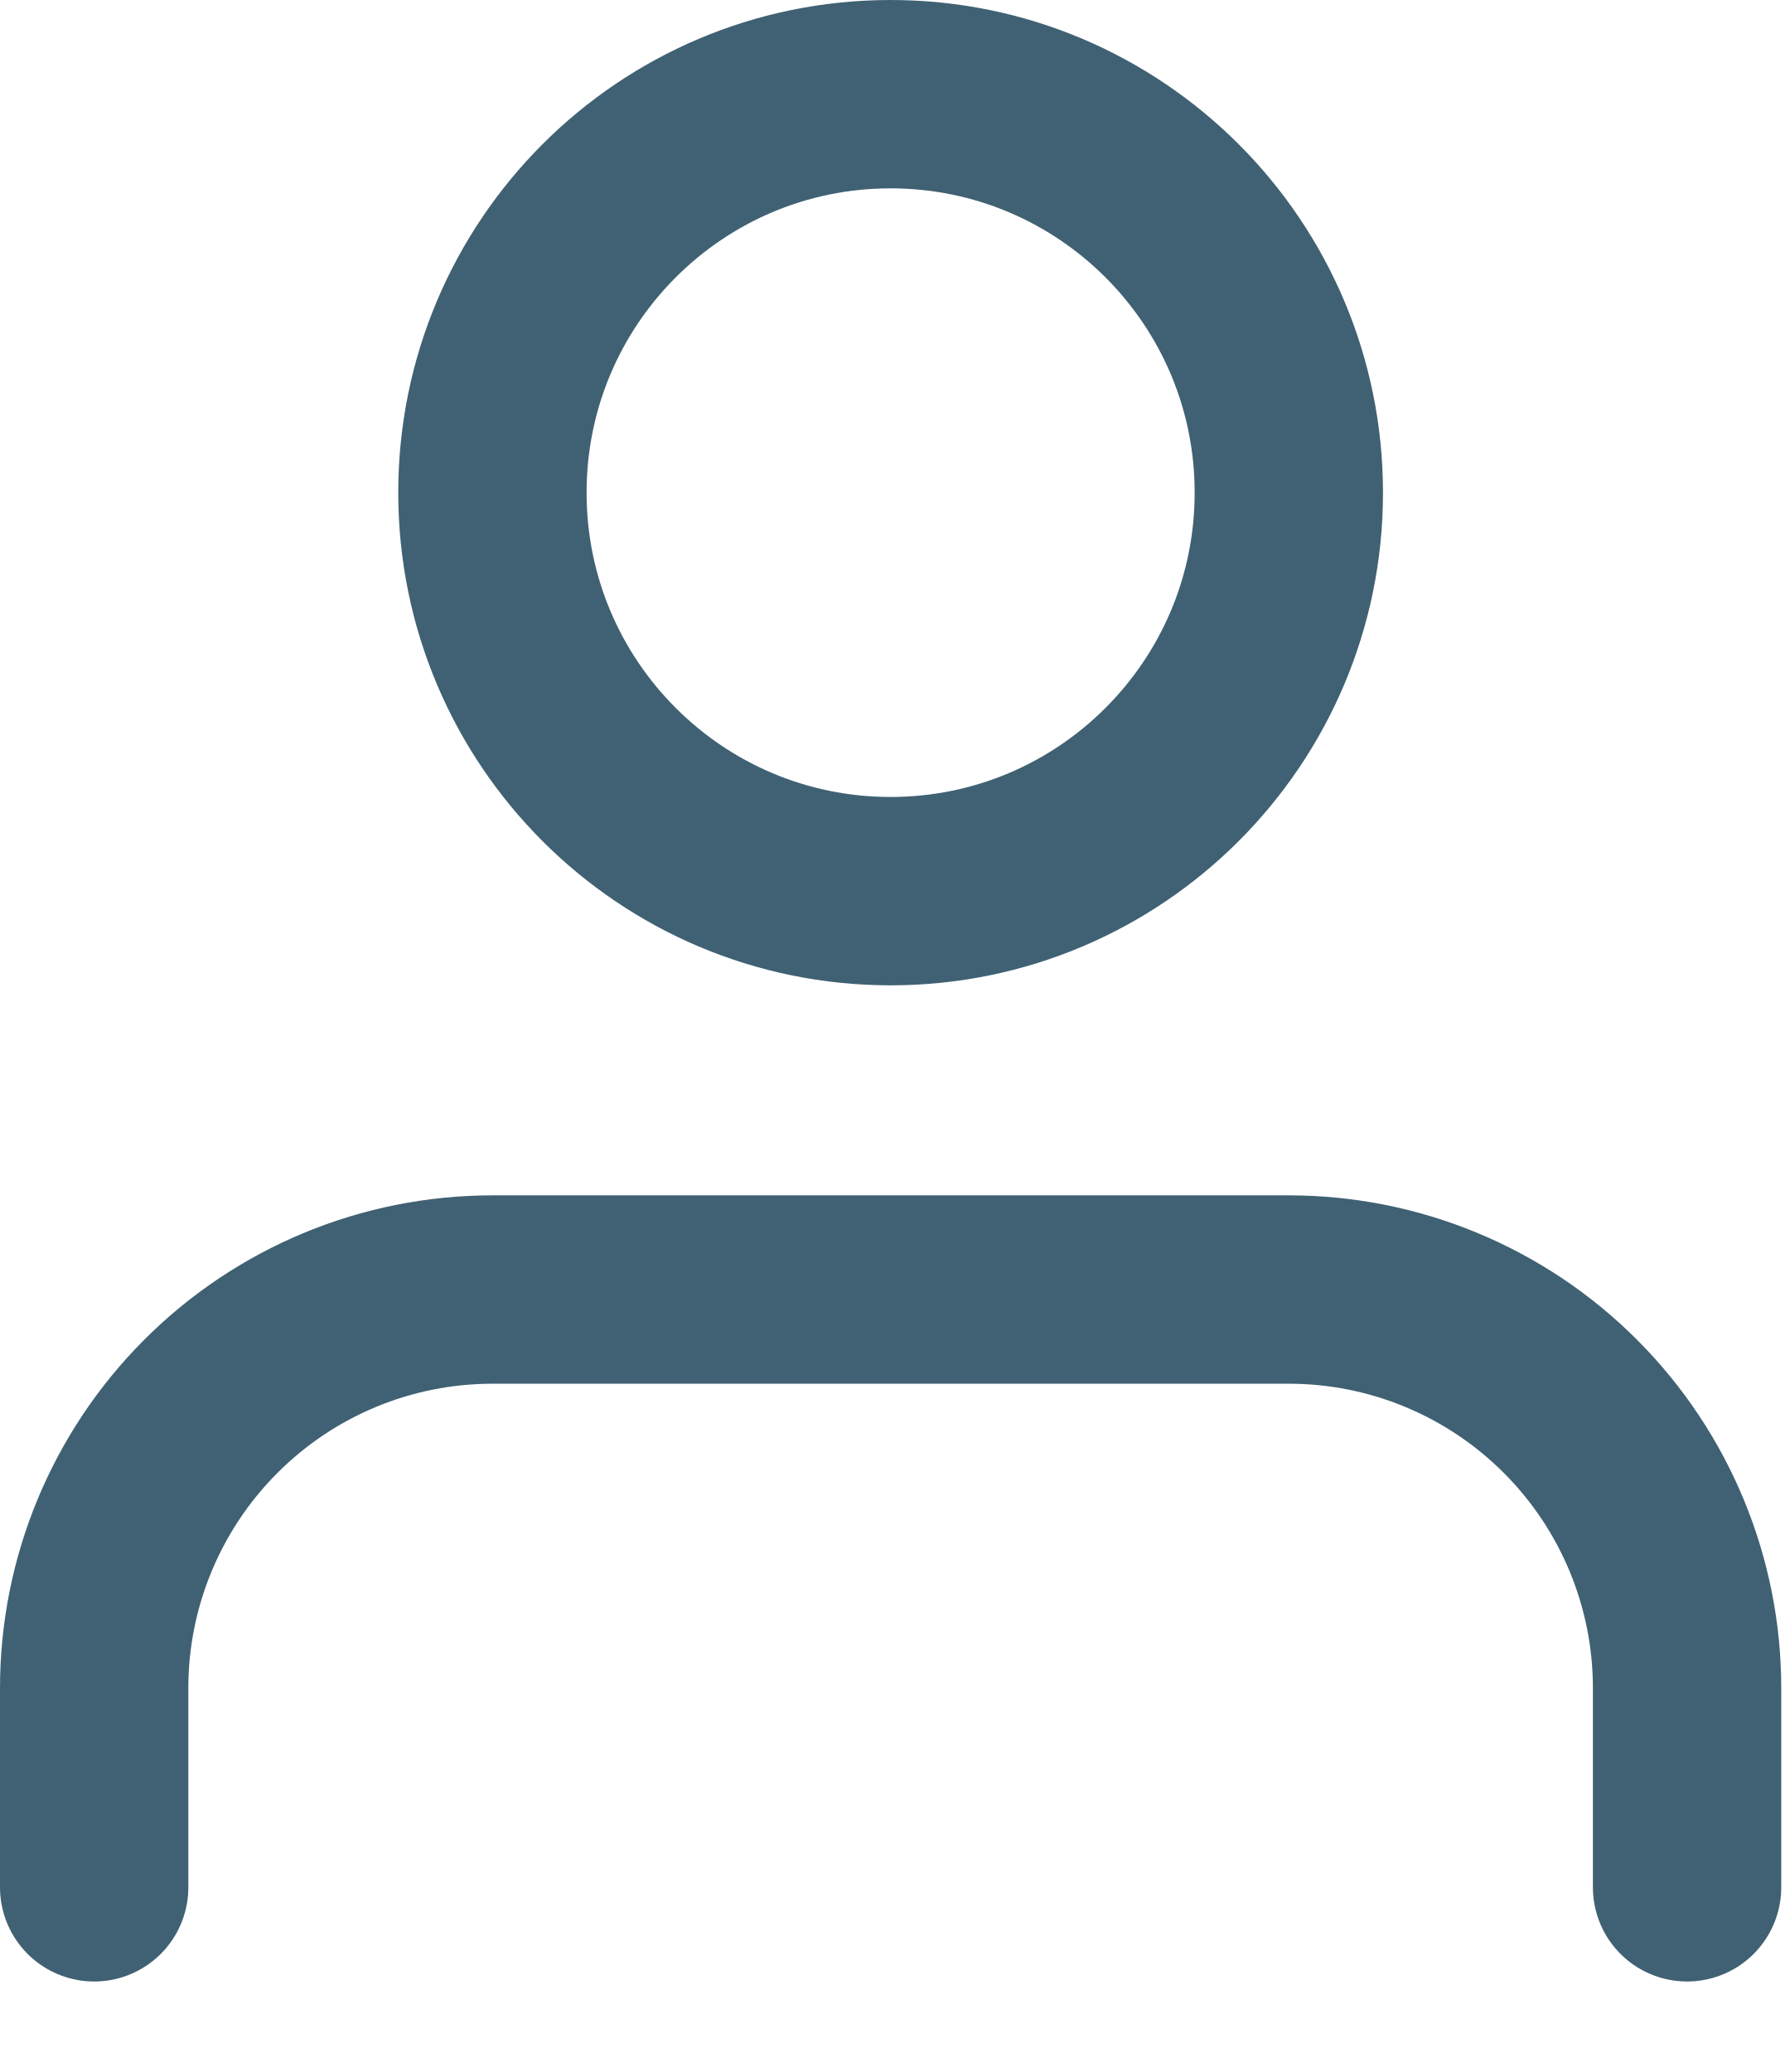
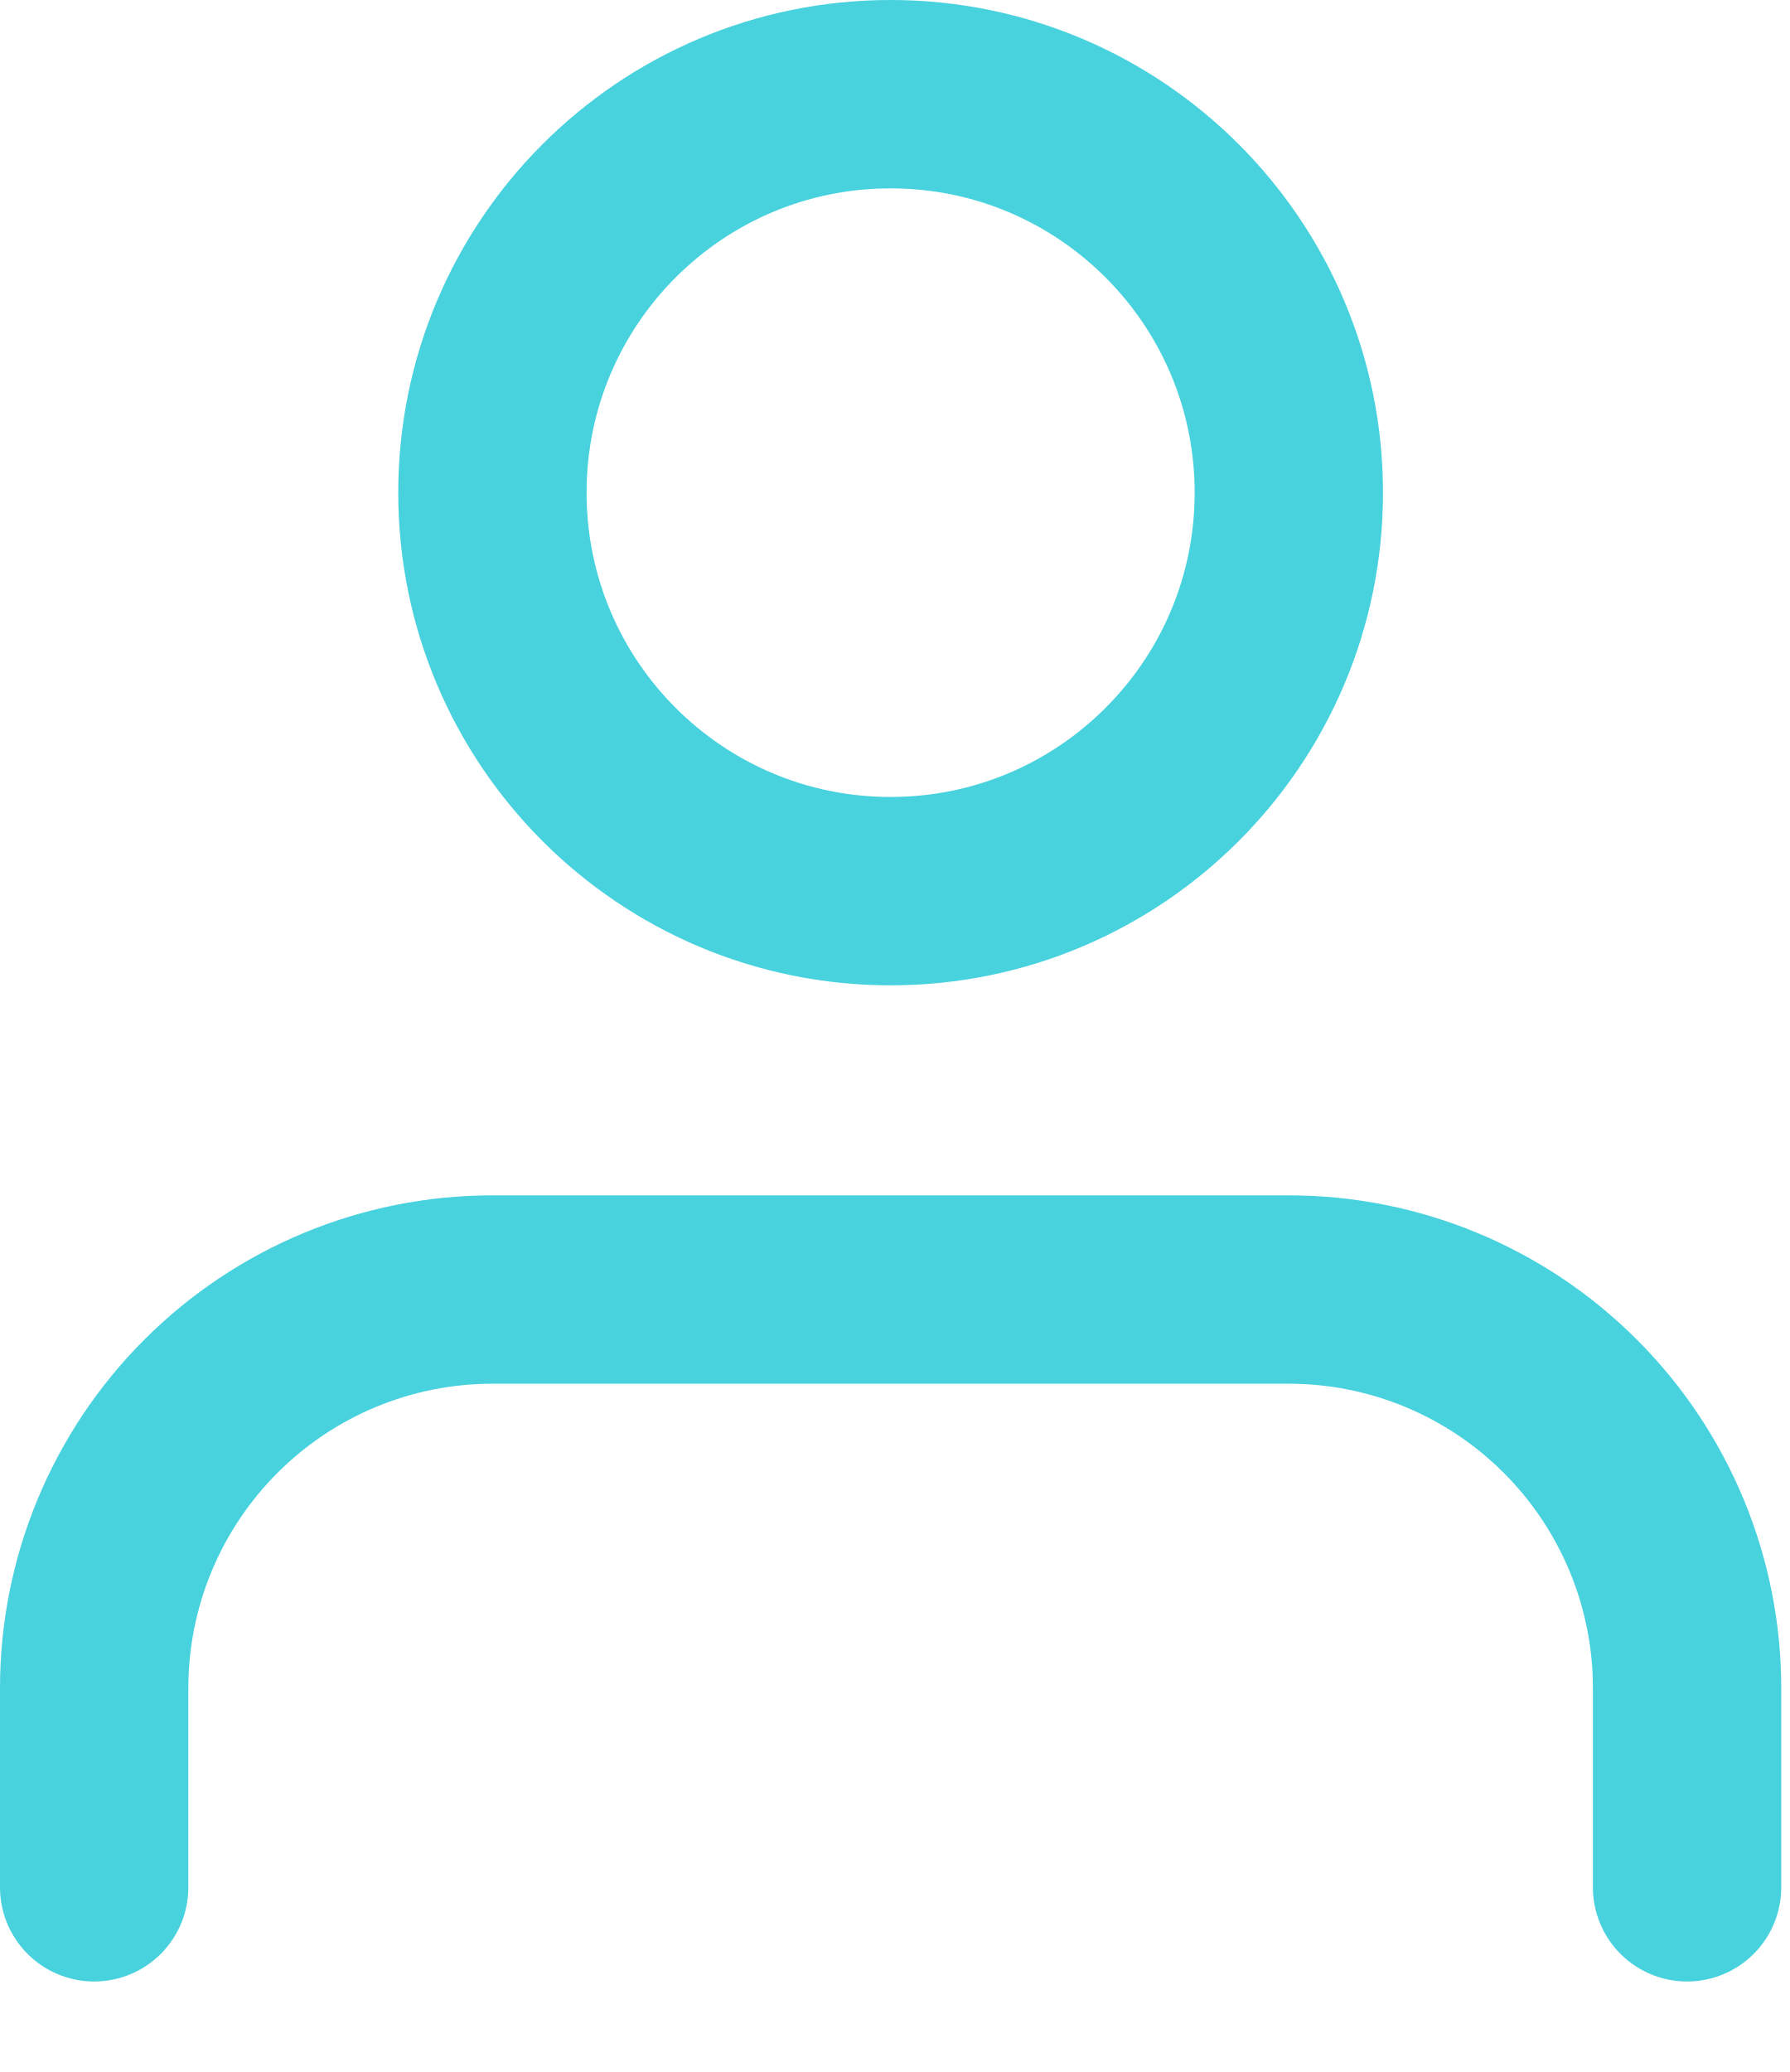
<svg xmlns="http://www.w3.org/2000/svg" width="19" height="22" viewBox="0 0 19 22" fill="none">
  <g opacity="0.8">
-     <path d="M17.915 20.039V17.923C17.915 16.801 17.469 15.725 16.676 14.932C15.883 14.138 14.808 13.692 13.686 13.692H5.229C4.107 13.692 3.032 14.138 2.239 14.932C1.446 15.725 1 16.801 1 17.923V20.039" stroke="#103A51" stroke-width="2" stroke-linecap="round" stroke-linejoin="round" />
-     <path d="M9.457 9.462C11.792 9.462 13.686 7.568 13.686 5.231C13.686 2.894 11.792 1 9.457 1C7.122 1 5.229 2.894 5.229 5.231C5.229 7.568 7.122 9.462 9.457 9.462Z" stroke="#103A51" stroke-width="2" stroke-linecap="round" stroke-linejoin="round" />
+     <path d="M17.915 20.039V17.923C17.915 16.801 17.469 15.725 16.676 14.932C15.883 14.138 14.808 13.692 13.686 13.692H5.229C4.107 13.692 3.032 14.138 2.239 14.932C1.446 15.725 1 16.801 1 17.923V20.039" stroke="#1AC7D6" stroke-width="2" stroke-linecap="round" stroke-linejoin="round" />
+     <path d="M9.457 9.462C11.792 9.462 13.686 7.568 13.686 5.231C13.686 2.894 11.792 1 9.457 1C7.122 1 5.229 2.894 5.229 5.231C5.229 7.568 7.122 9.462 9.457 9.462Z" stroke="#1AC7D6" stroke-width="2" stroke-linecap="round" stroke-linejoin="round" />
  </g>
</svg>
